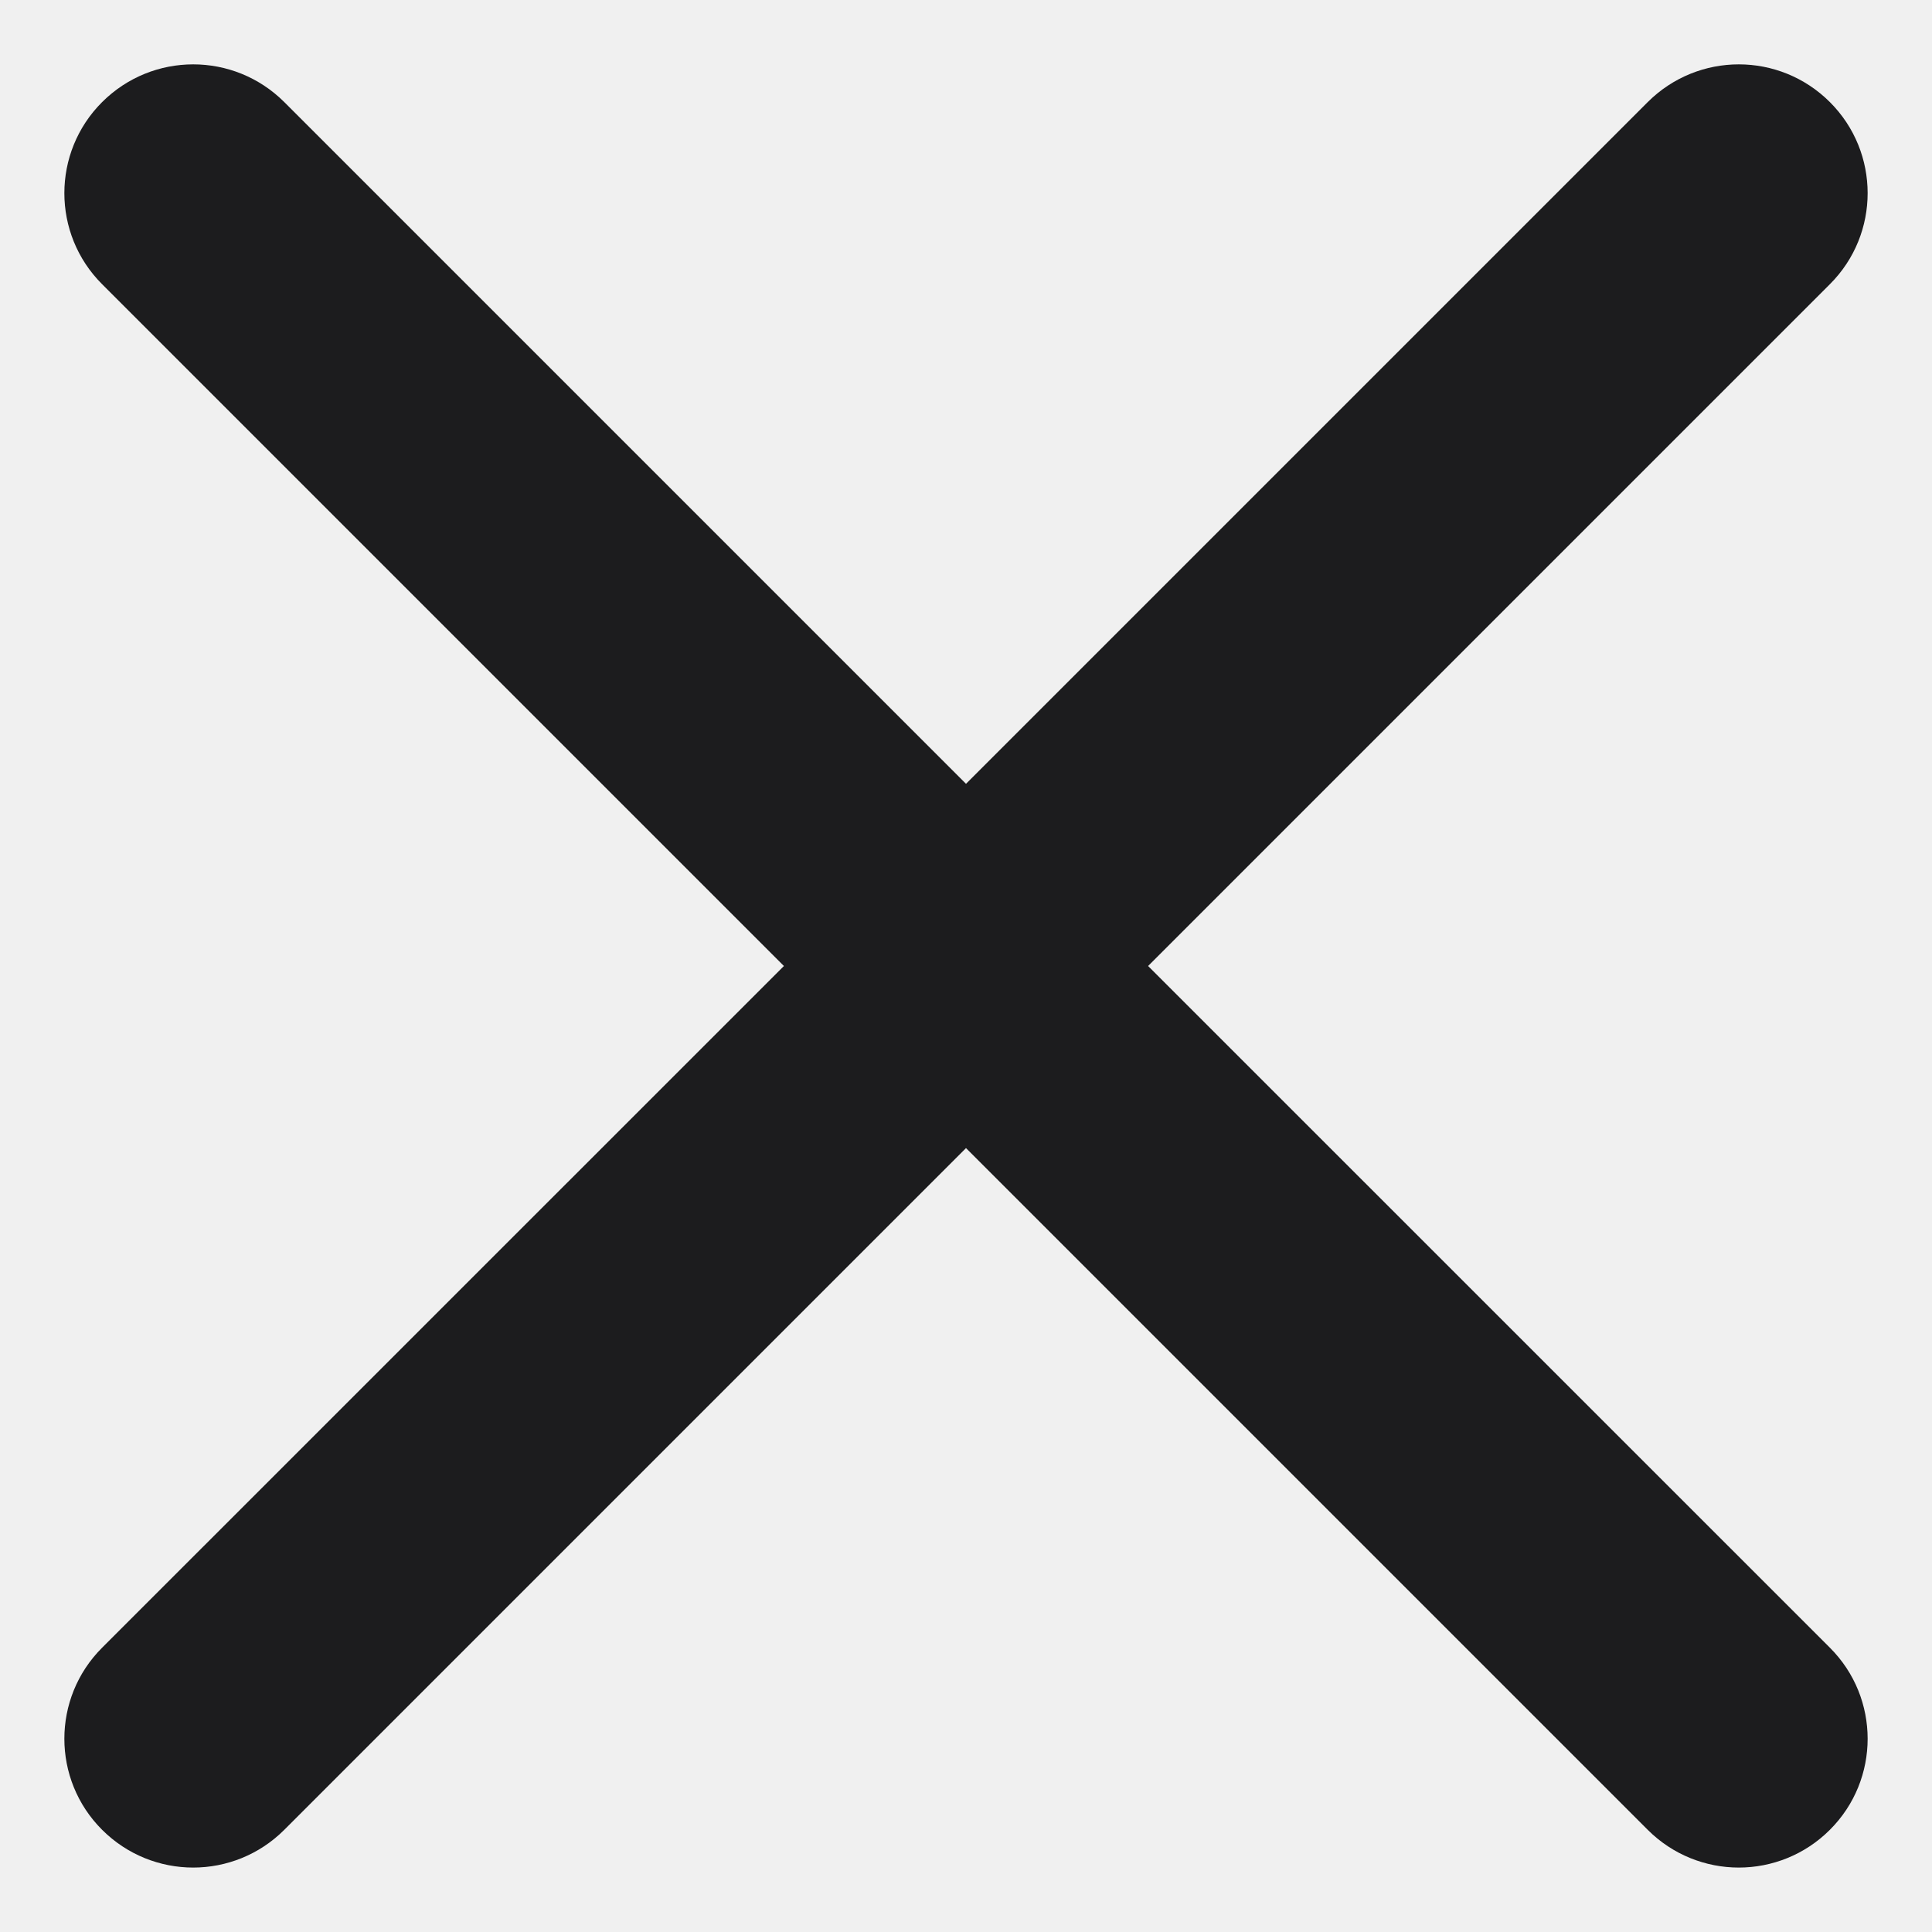
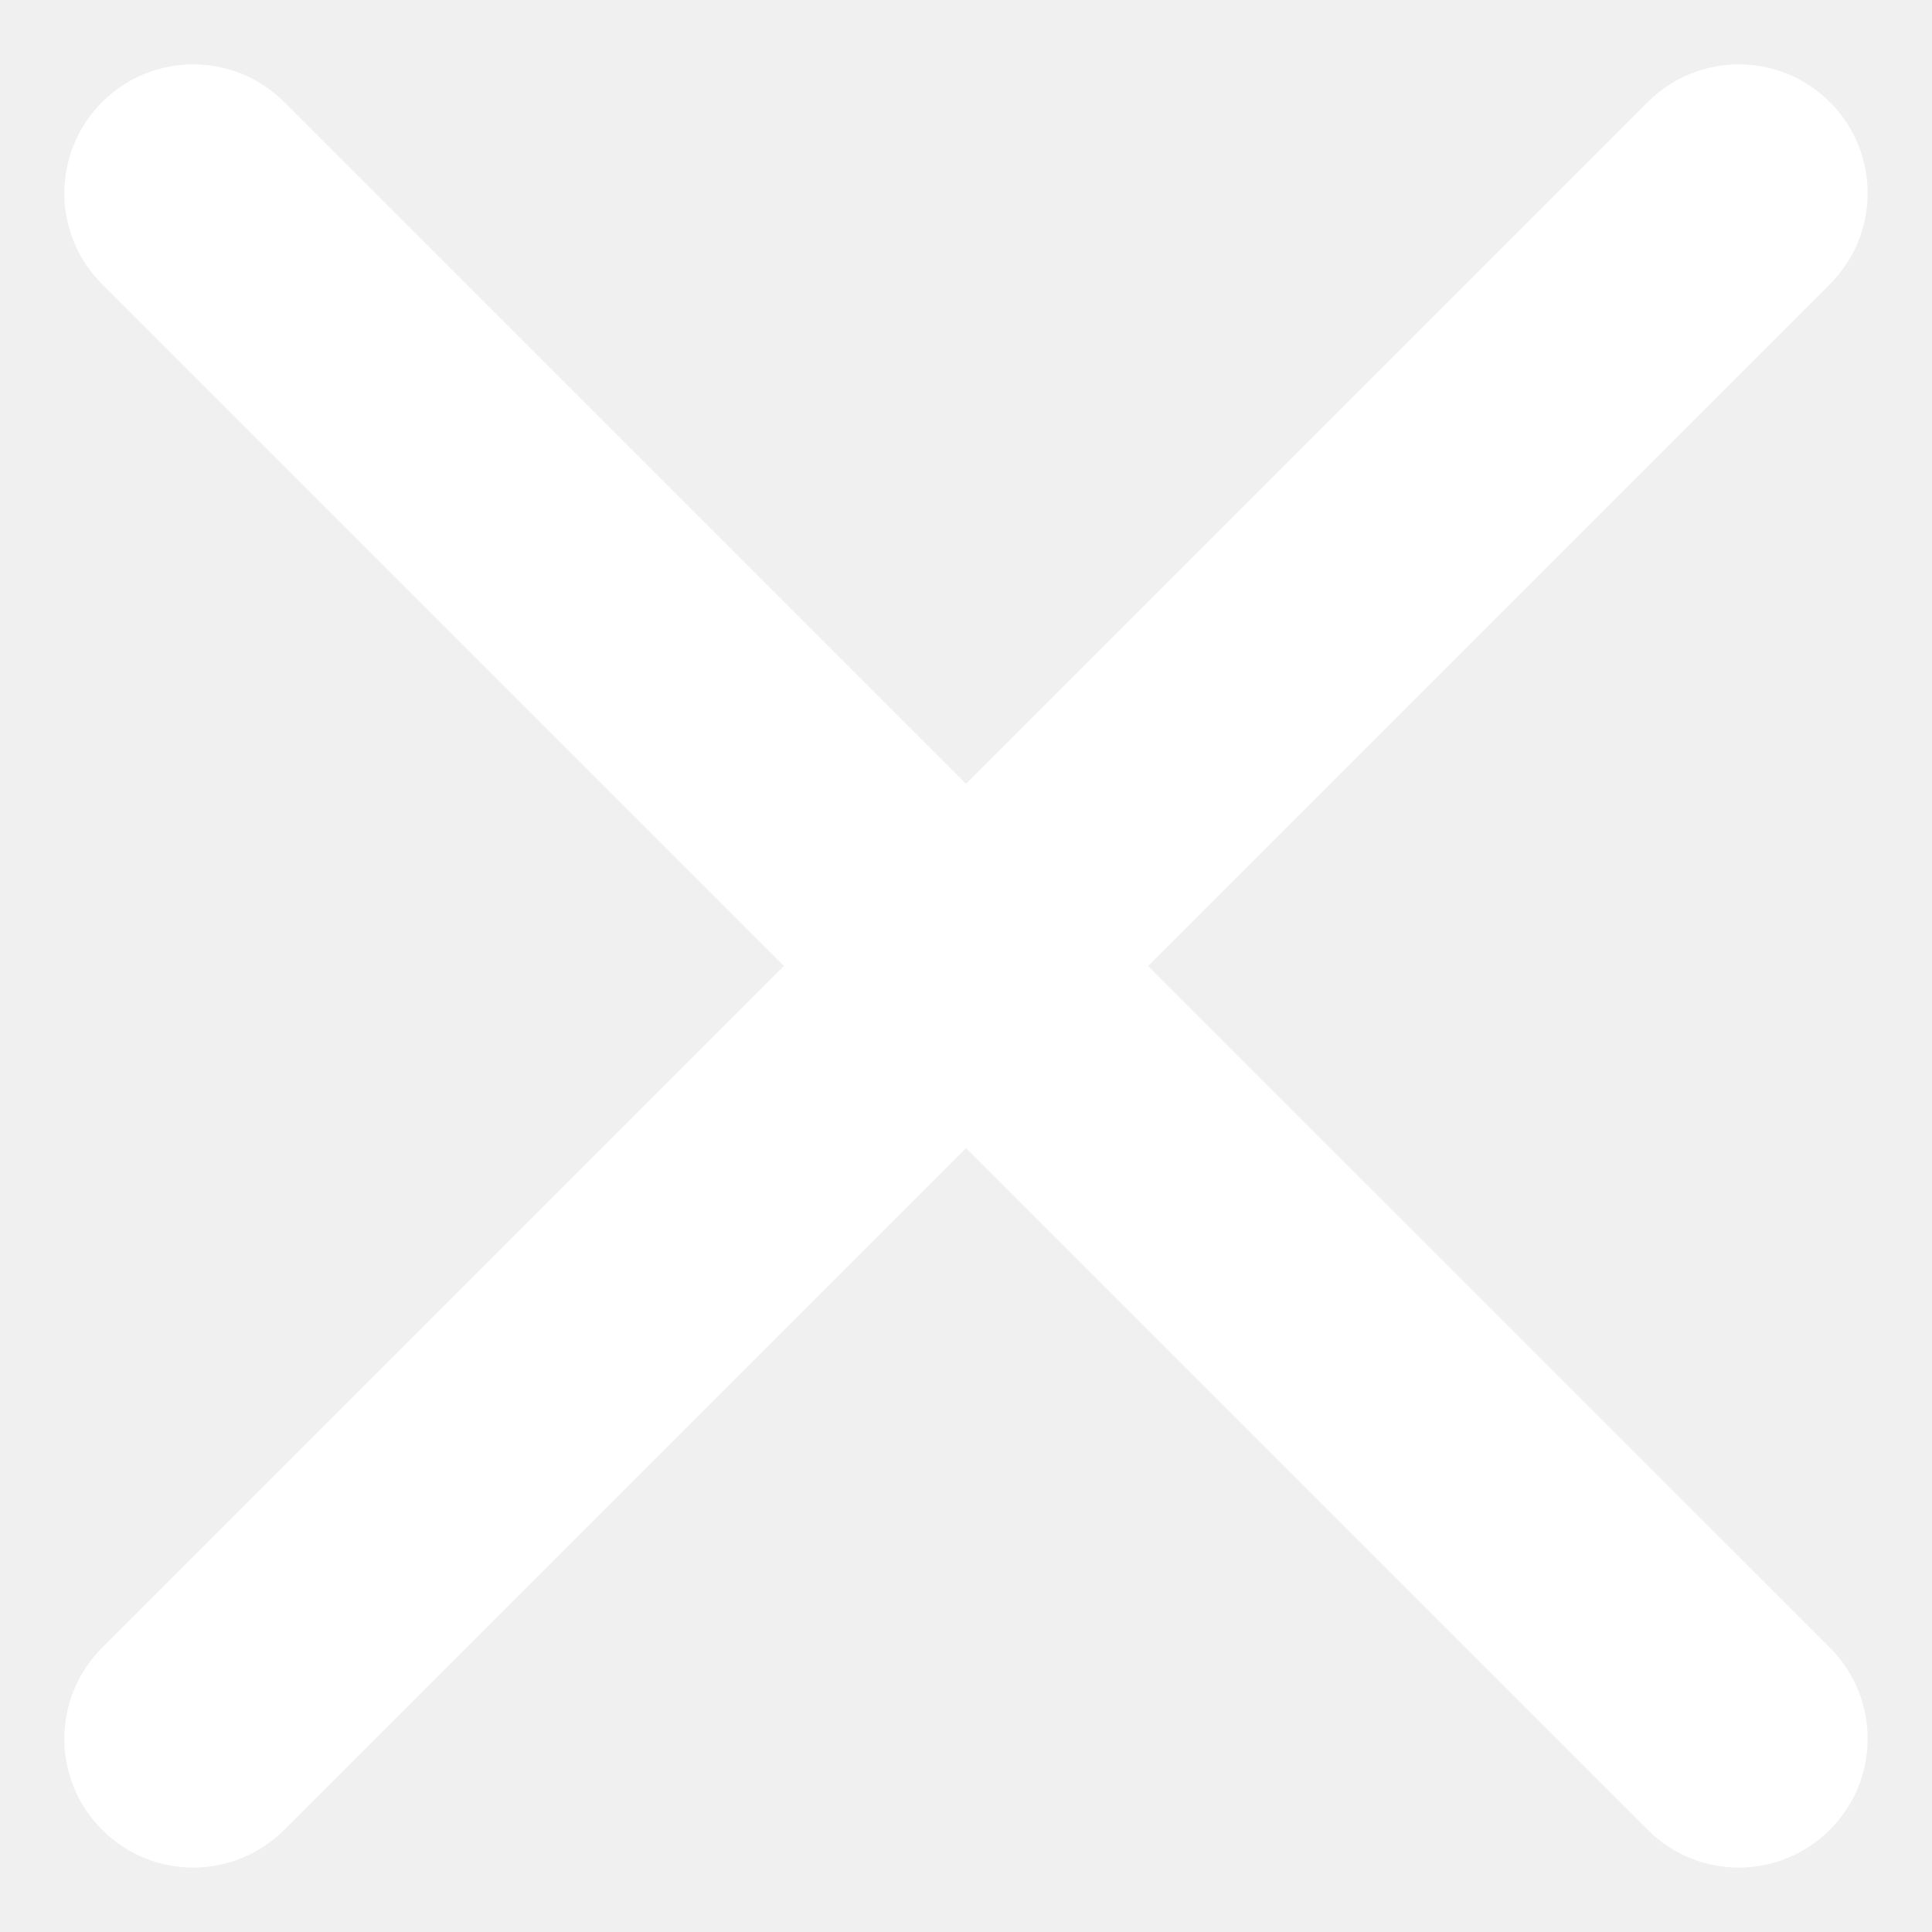
- <svg xmlns="http://www.w3.org/2000/svg" width="20" height="20" viewBox="0 0 20 20" fill="none">
-   <path d="M11.885 10L18.943 2.942C19.464 2.422 19.464 1.577 18.943 1.057C18.421 0.536 17.579 0.536 17.057 1.057L10 8.114L2.943 1.057C2.421 0.536 1.579 0.536 1.057 1.057C0.536 1.577 0.536 2.422 1.057 2.942L8.115 10L1.057 17.057C0.536 17.577 0.536 18.422 1.057 18.942C1.317 19.202 1.659 19.333 2 19.333C2.341 19.333 2.683 19.202 2.943 18.942L10 11.885L17.057 18.942C17.317 19.202 17.659 19.333 18 19.333C18.341 19.333 18.683 19.202 18.943 18.942C19.464 18.422 19.464 17.577 18.943 17.057L11.885 10Z" fill="#1C1C1E" />
+ <svg xmlns="http://www.w3.org/2000/svg" width="18" height="18" viewBox="0 0 20 20" fill="white">
+   <path d="M11.885 10L18.943 2.942C19.464 2.422 19.464 1.577 18.943 1.057C18.421 0.536 17.579 0.536 17.057 1.057L10 8.114L2.943 1.057C2.421 0.536 1.579 0.536 1.057 1.057C0.536 1.577 0.536 2.422 1.057 2.942L8.115 10L1.057 17.057C0.536 17.577 0.536 18.422 1.057 18.942C1.317 19.202 1.659 19.333 2 19.333C2.341 19.333 2.683 19.202 2.943 18.942L10 11.885L17.057 18.942C17.317 19.202 17.659 19.333 18 19.333C18.341 19.333 18.683 19.202 18.943 18.942C19.464 18.422 19.464 17.577 18.943 17.057L11.885 10Z" fill="##FFFFFF" />
</svg>
